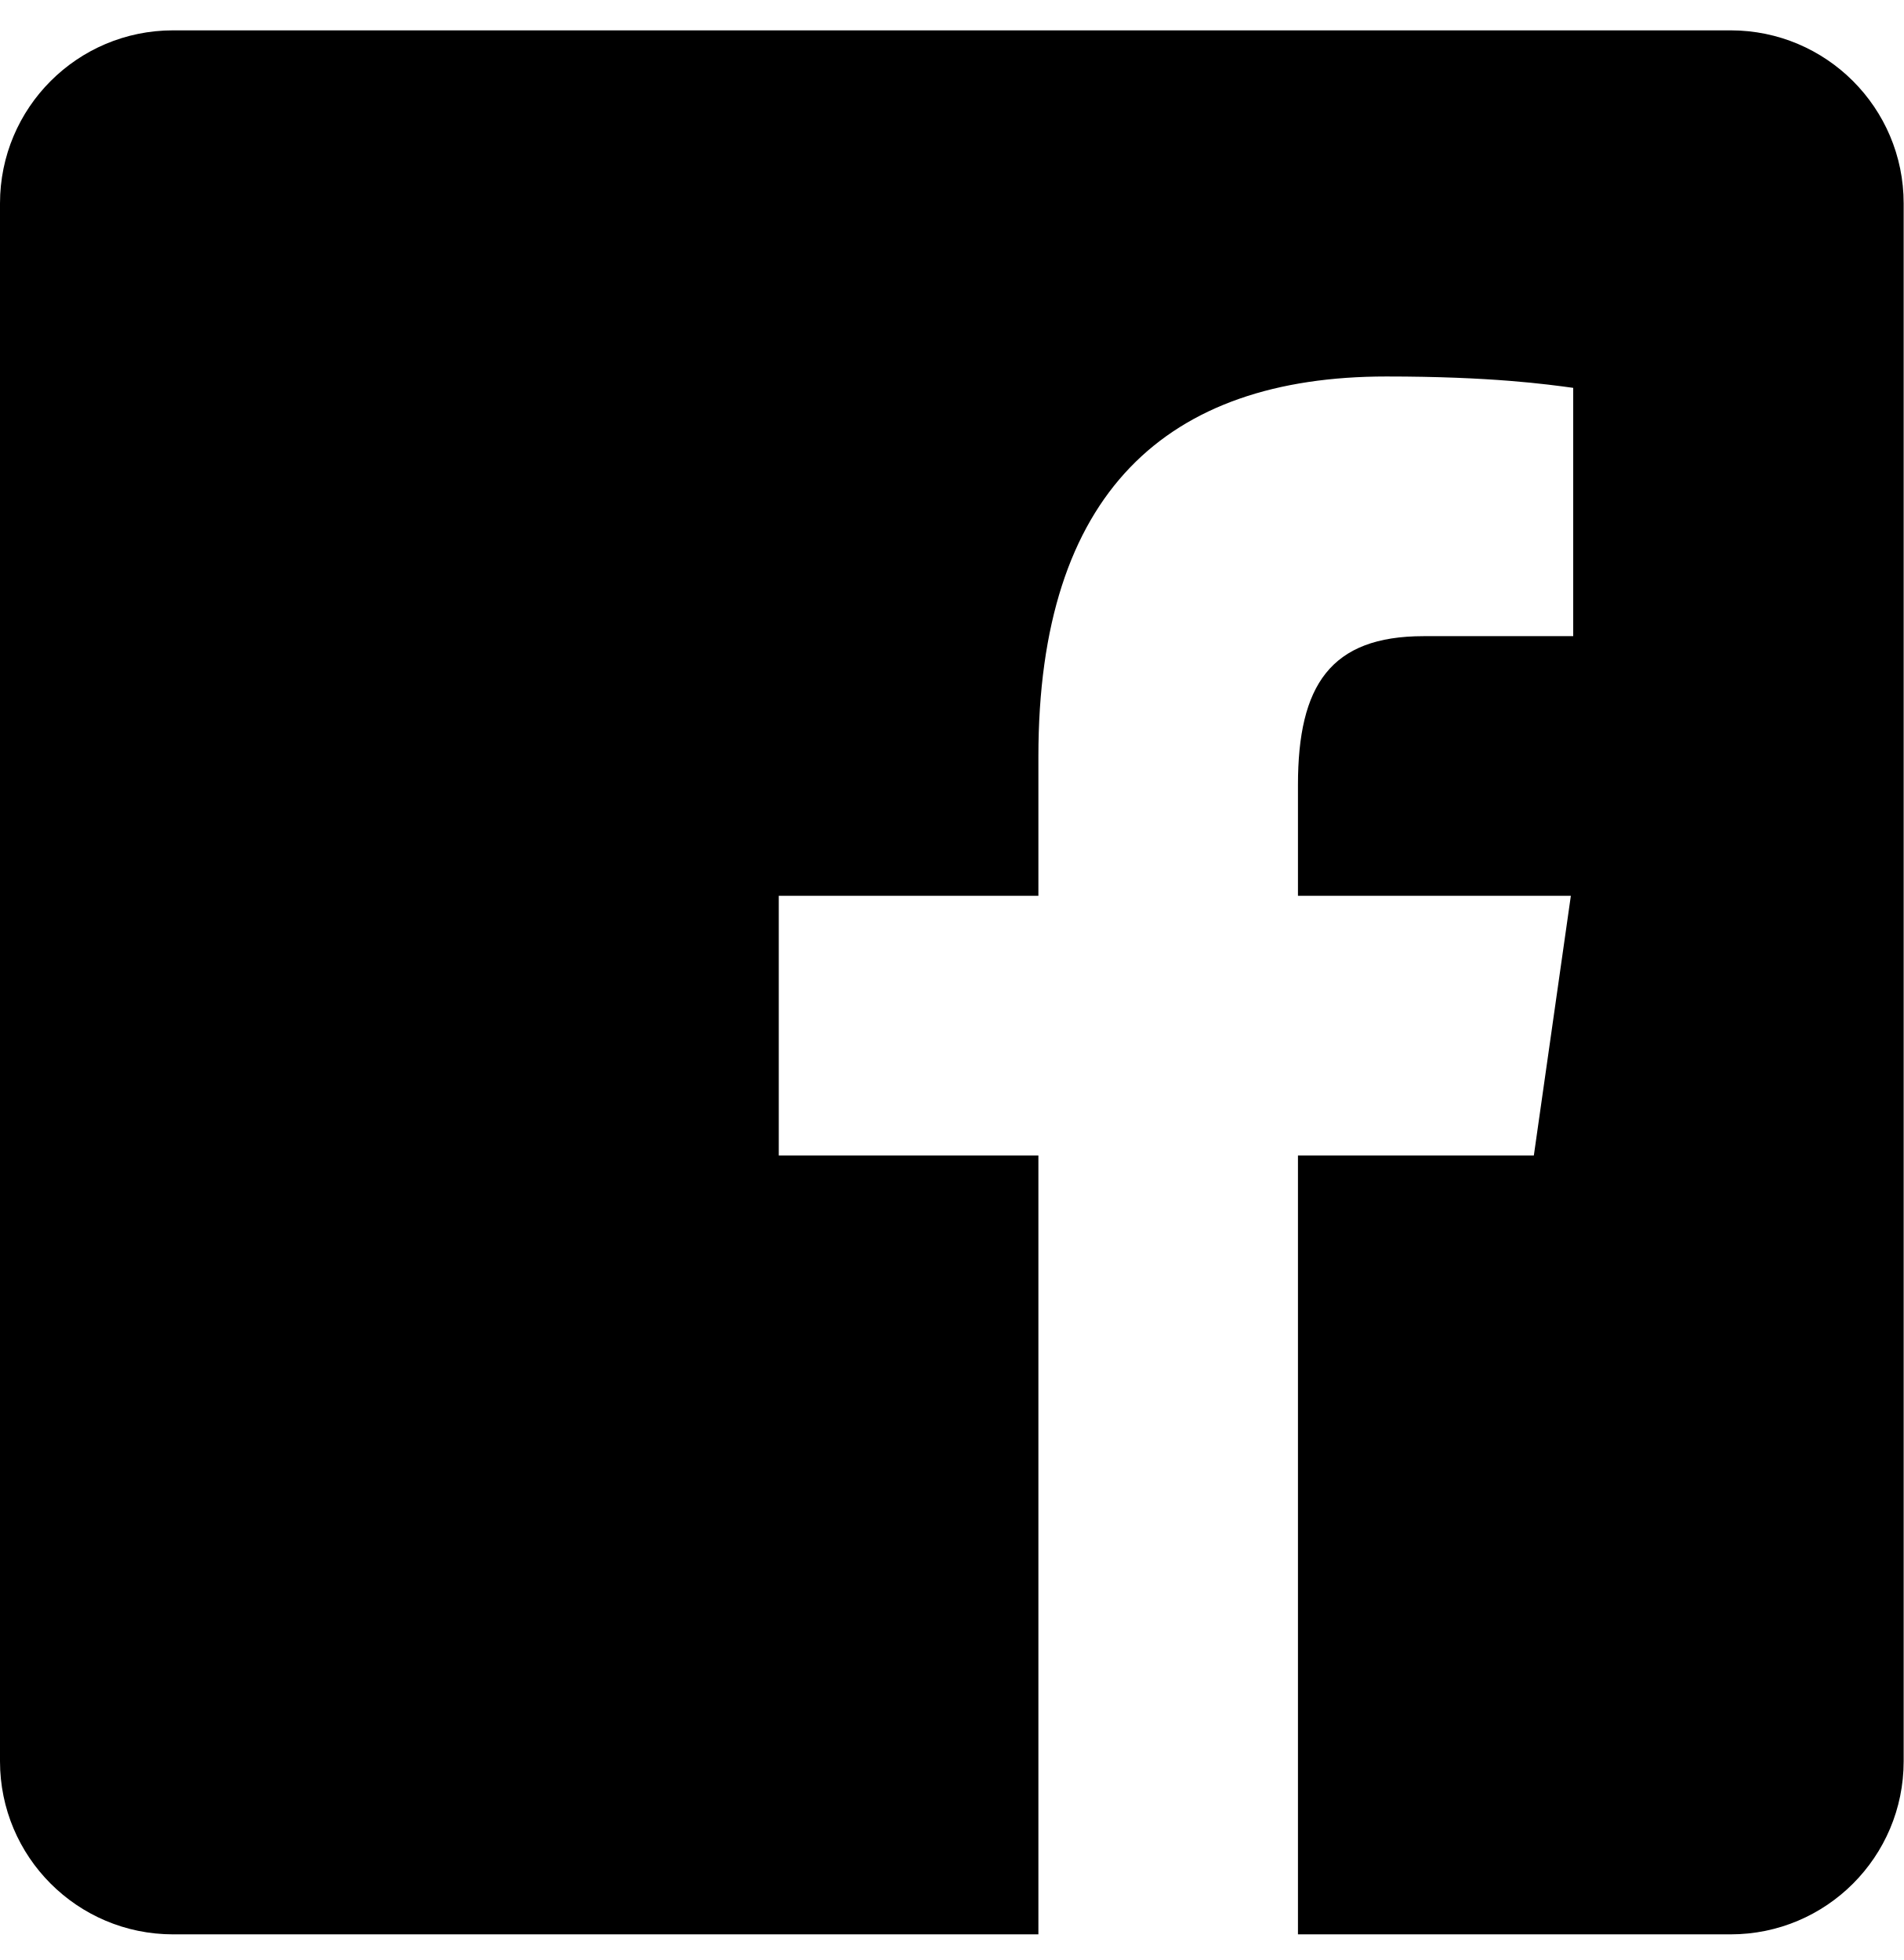
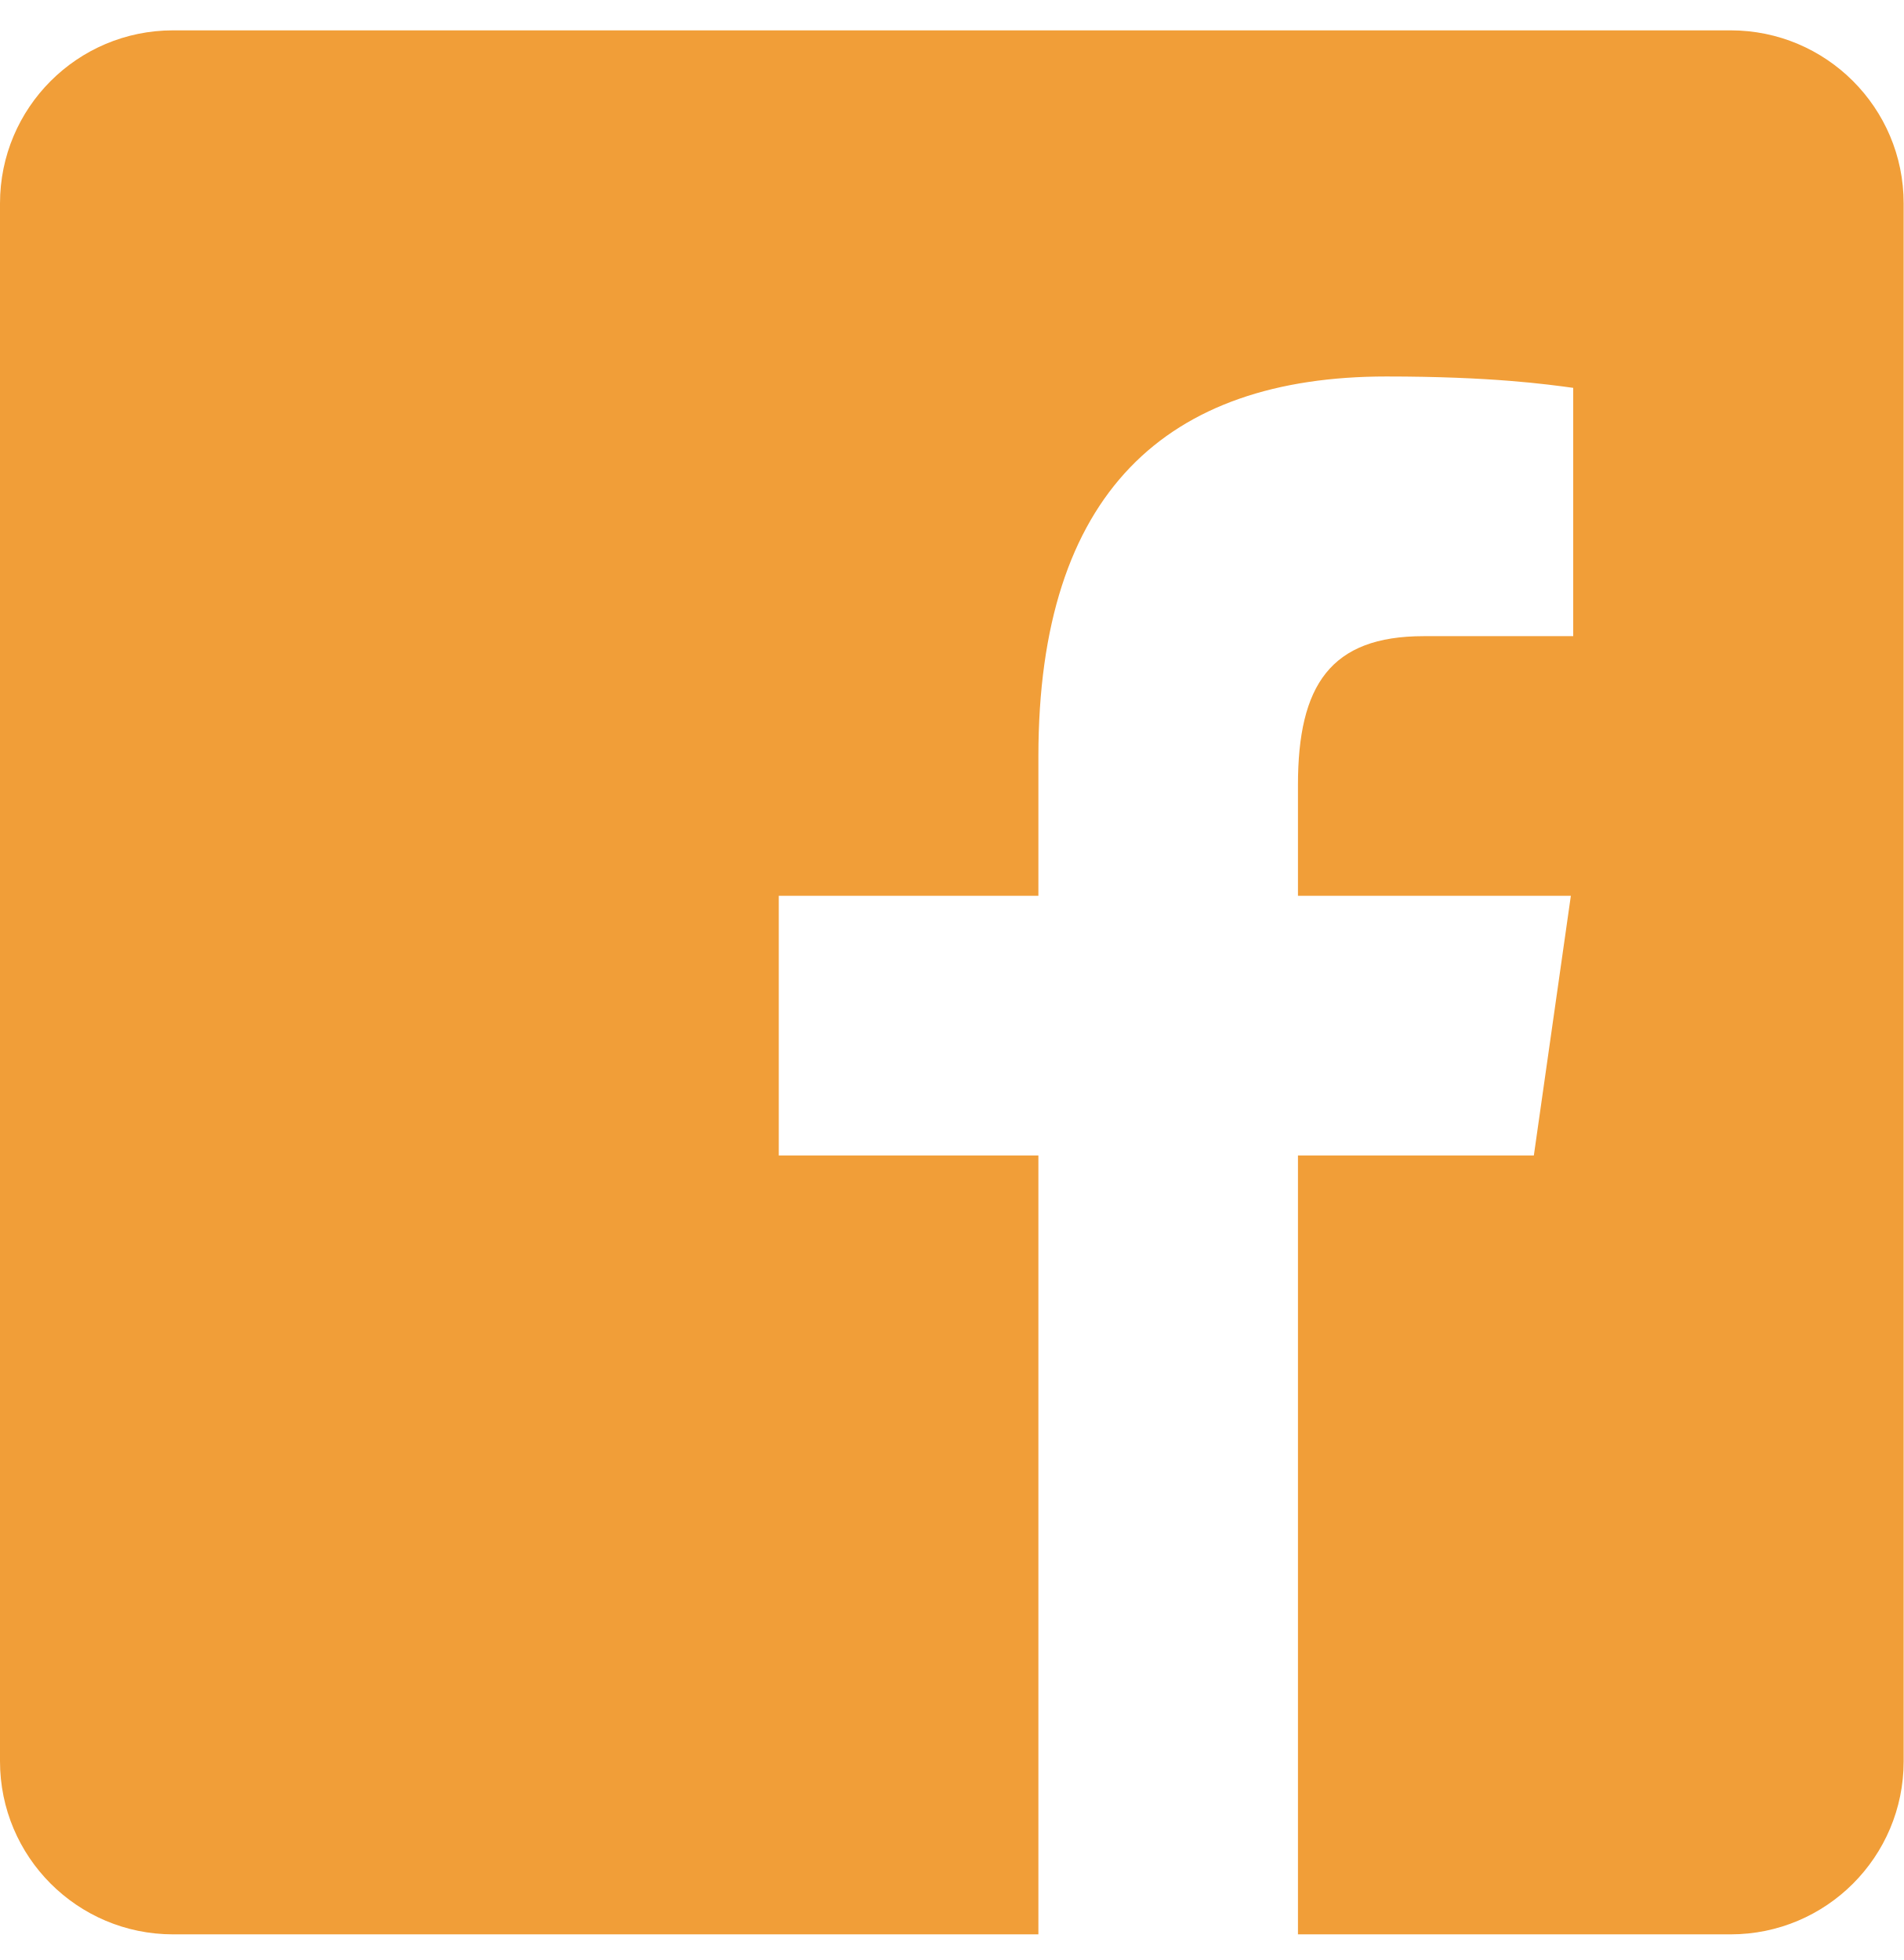
<svg xmlns="http://www.w3.org/2000/svg" width="34" height="35" viewBox="0 0 34 35" fill="none">
-   <path d="M30.909 0.542H3.091C1.383 0.542 0 1.925 0 3.632V31.451C0 33.158 1.383 34.542 3.091 34.542H18.546V20.633H13.909V15.996H18.546V13.506C18.546 8.793 20.842 6.723 24.76 6.723C26.636 6.723 27.628 6.862 28.098 6.926V11.36H25.426C23.763 11.36 23.182 12.238 23.182 14.015V15.996H28.056L27.395 20.633H23.182V34.542H30.909C32.617 34.542 34 33.158 34 31.451V3.632C34 1.925 32.615 0.542 30.909 0.542Z" fill="black" />
+   <path d="M30.909 0.542H3.091C1.383 0.542 0 1.925 0 3.632V31.451C0 33.158 1.383 34.542 3.091 34.542H18.546V20.633H13.909V15.996H18.546V13.506C18.546 8.793 20.842 6.723 24.76 6.723C26.636 6.723 27.628 6.862 28.098 6.926V11.36H25.426C23.763 11.36 23.182 12.238 23.182 14.015V15.996H28.056L27.395 20.633H23.182V34.542H30.909C32.617 34.542 34 33.158 34 31.451V3.632C34 1.925 32.615 0.542 30.909 0.542Z" fill="#f19e38" />
</svg>
